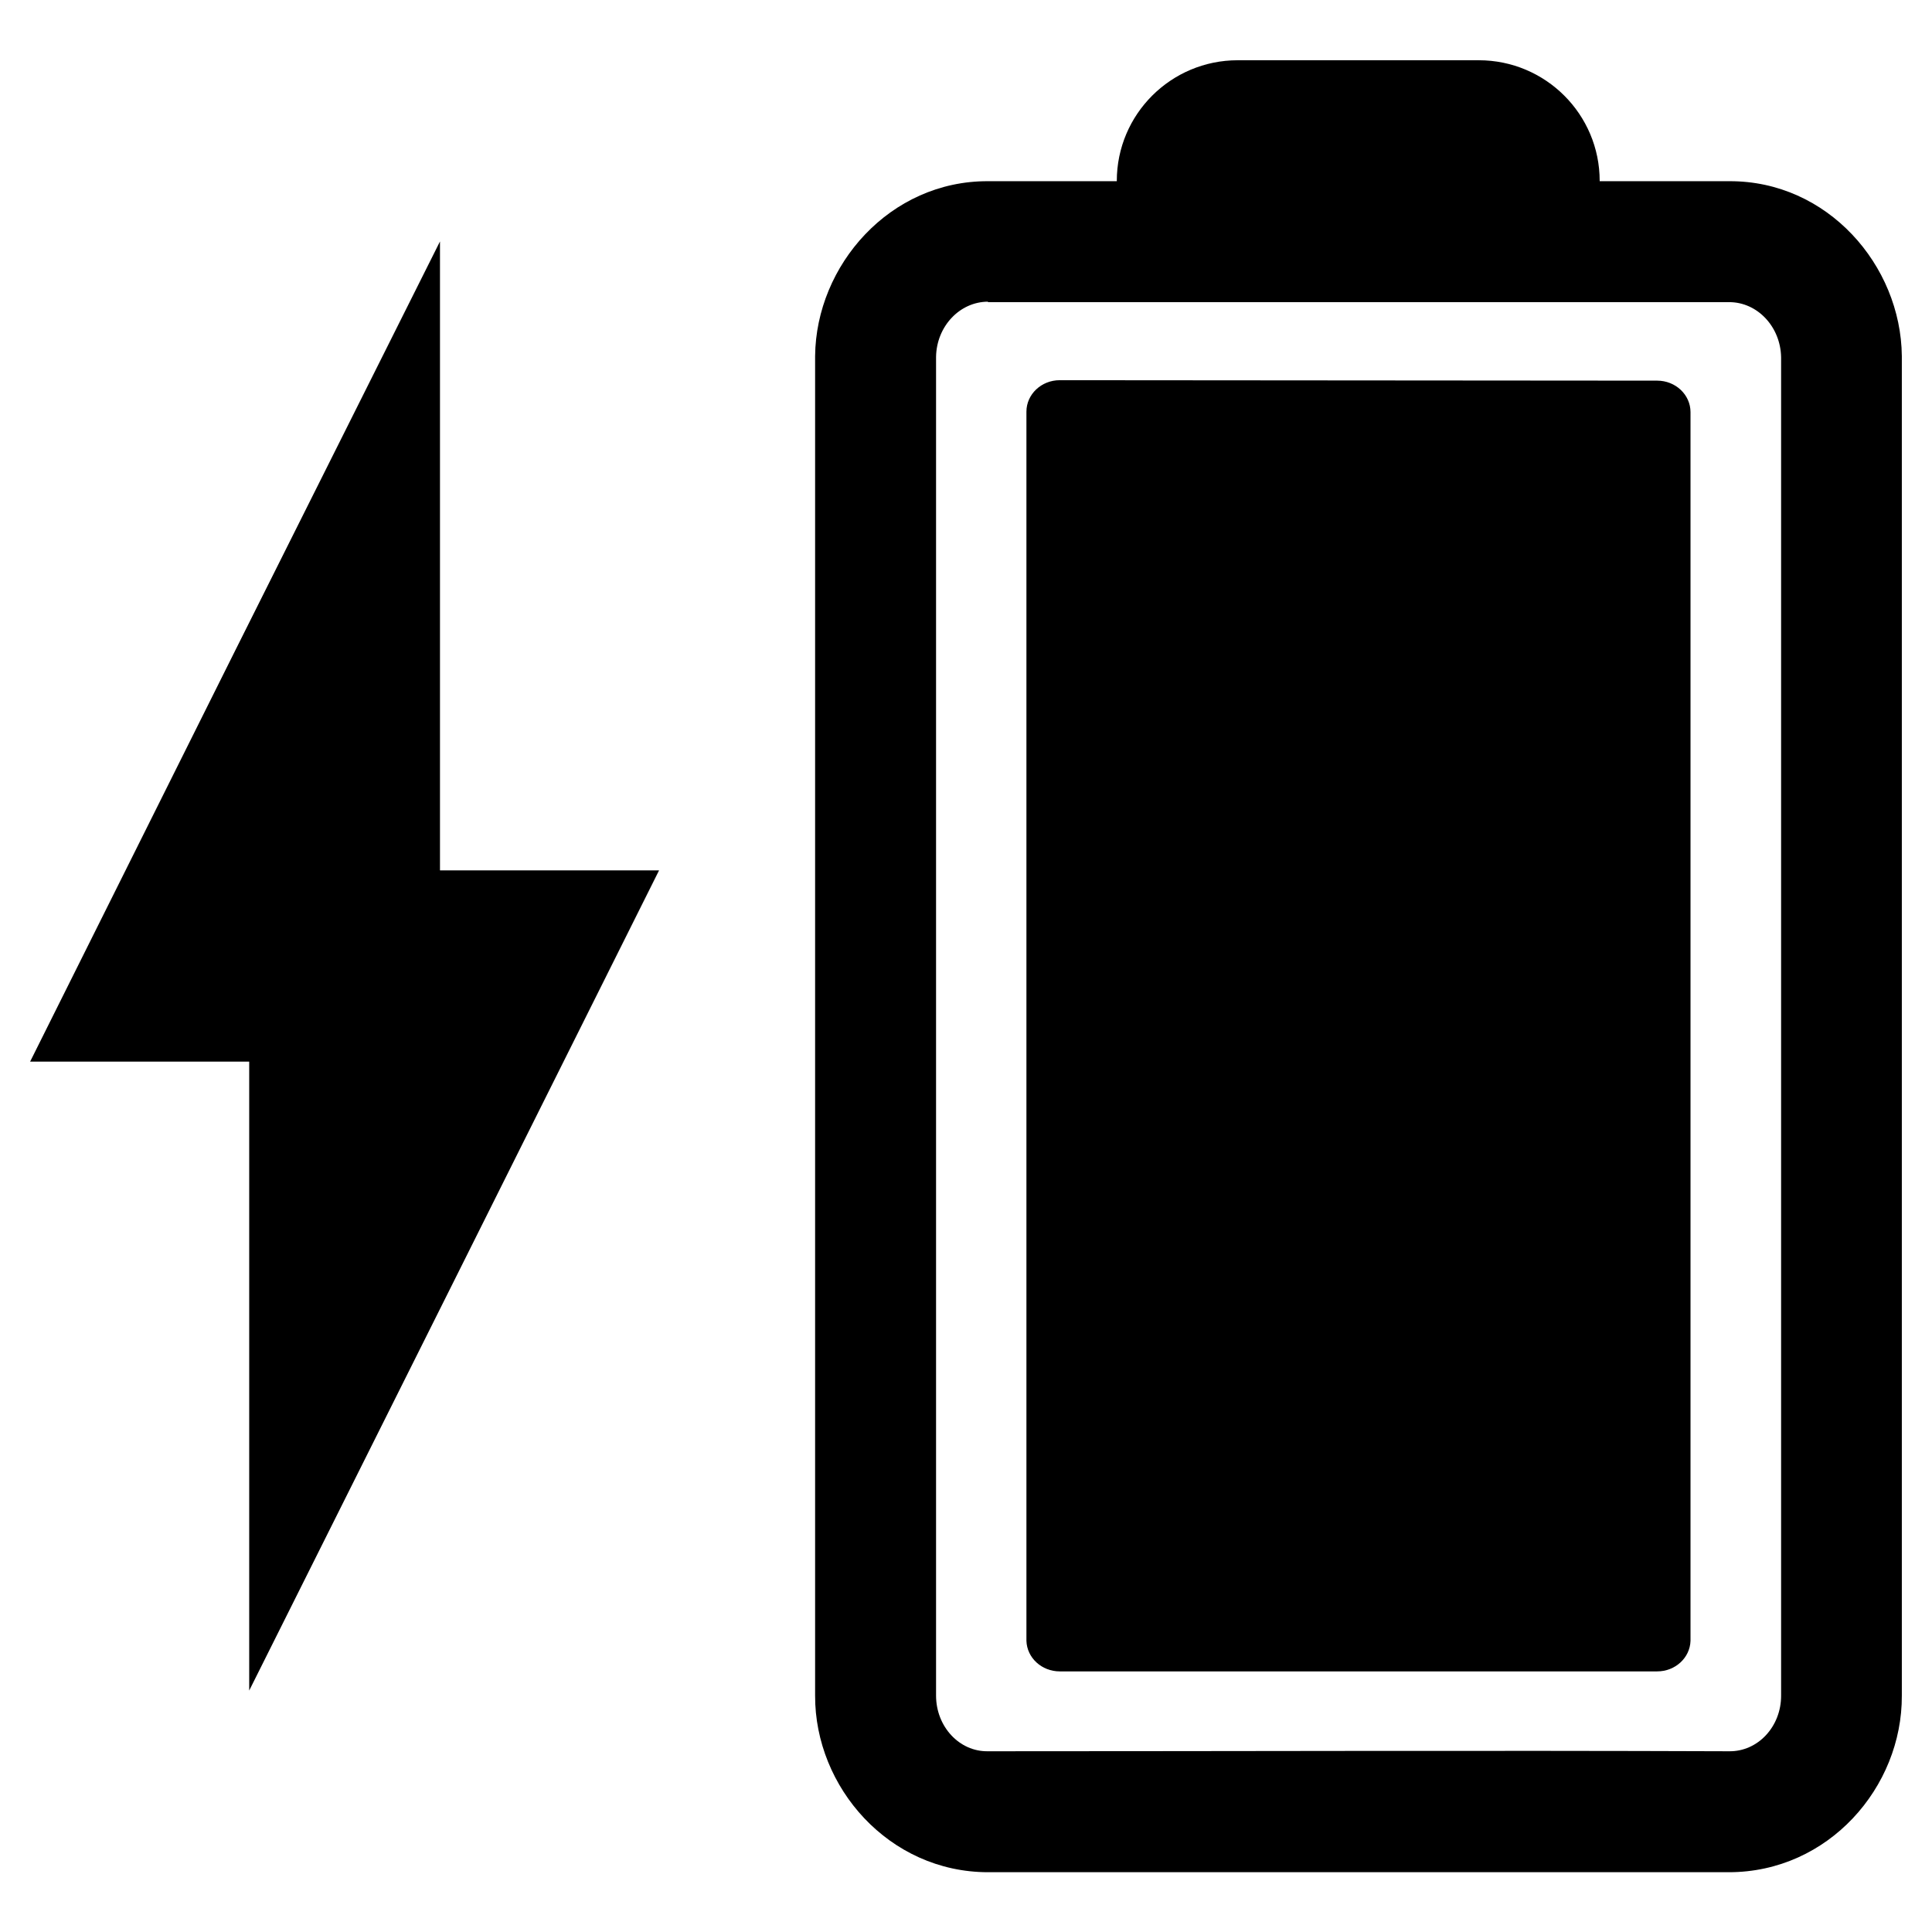
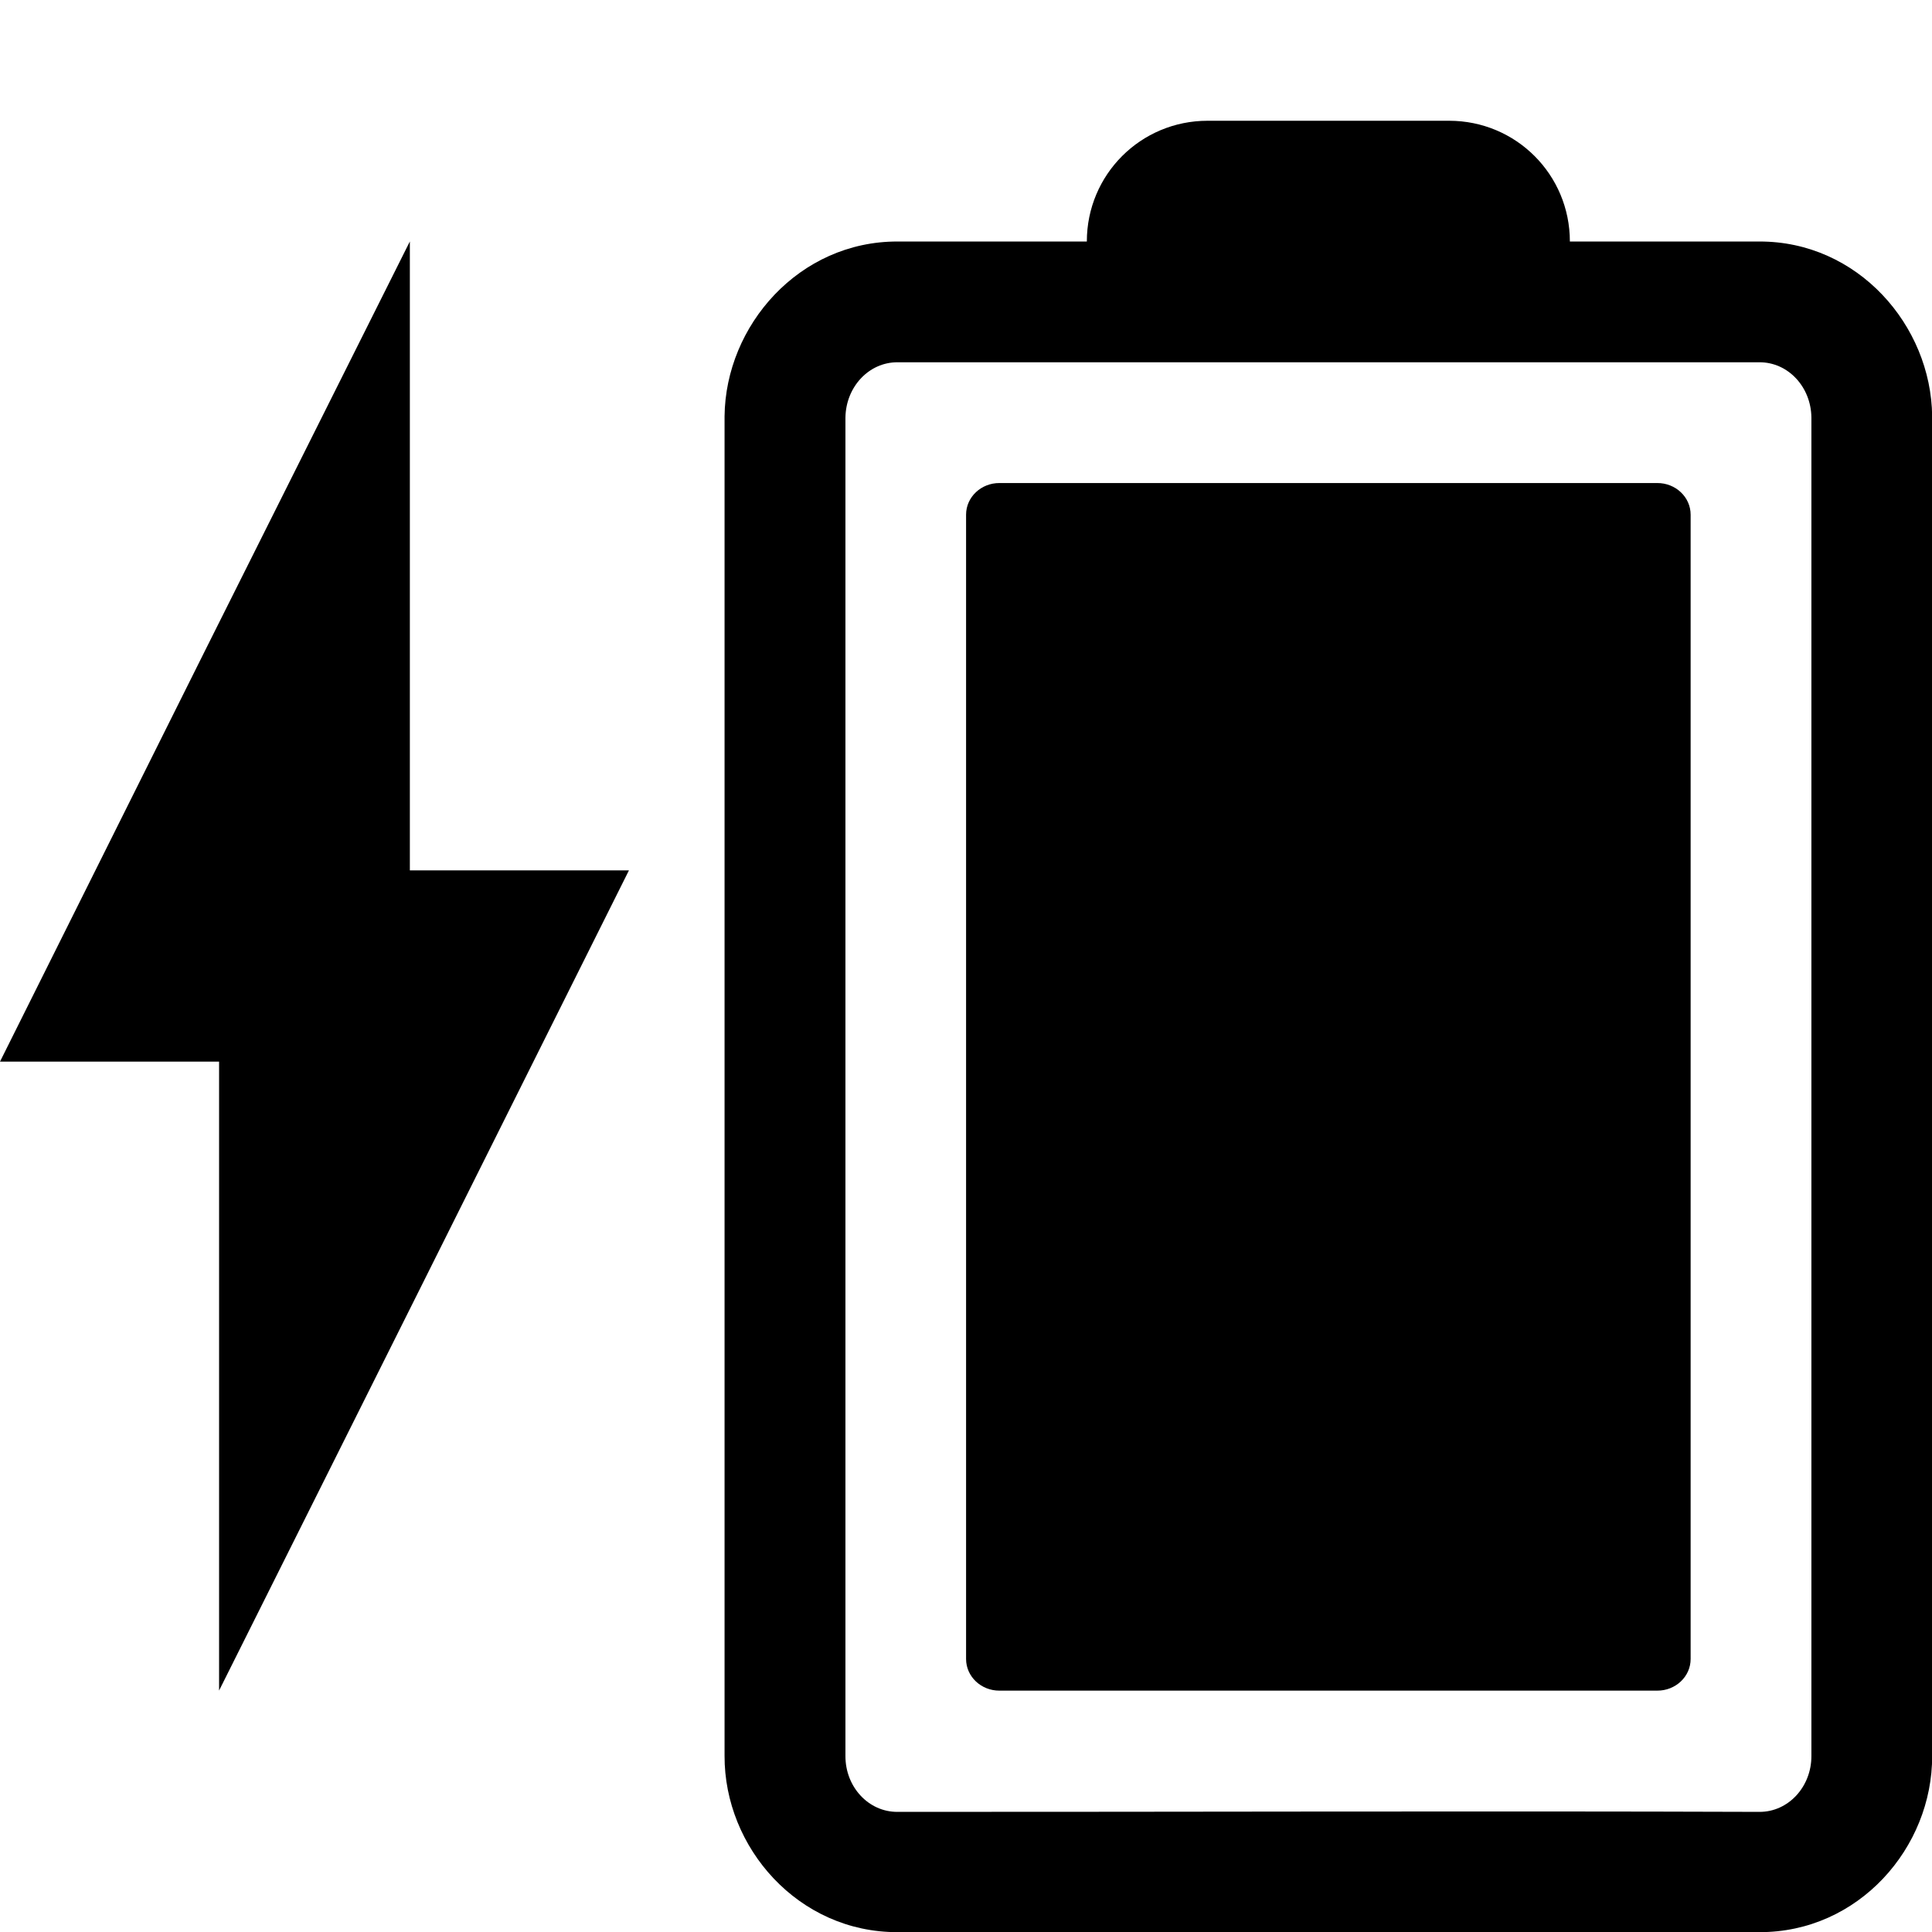
<svg xmlns="http://www.w3.org/2000/svg" id="svg8" version="1.1" viewBox="0 0 4.233 4.233" height="16" width="16">
  <defs id="defs2" />
  <g id="g1156" style="display:inline">
-     <g id="g851">
-       <g id="g850" transform="translate(0.8598958)">
-         <path id="path915" style="color:#000000;font-style:normal;font-variant:normal;font-weight:normal;font-stretch:normal;font-size:medium;line-height:normal;font-family:sans-serif;font-variant-ligatures:normal;font-variant-position:normal;font-variant-caps:normal;font-variant-numeric:normal;font-variant-alternates:normal;font-variant-east-asian:normal;font-feature-settings:normal;font-variation-settings:normal;text-indent:0;text-align:start;text-decoration:none;text-decoration-line:none;text-decoration-style:solid;text-decoration-color:#000000;letter-spacing:normal;word-spacing:normal;text-transform:none;writing-mode:lr-tb;direction:ltr;text-orientation:mixed;dominant-baseline:auto;baseline-shift:baseline;text-anchor:start;white-space:normal;shape-padding:0;shape-margin:0;inline-size:0;clip-rule:nonzero;display:inline;overflow:visible;visibility:visible;isolation:auto;mix-blend-mode:normal;color-interpolation:sRGB;color-interpolation-filters:linearRGB;solid-color:#000000;solid-opacity:1;vector-effect:none;fill:#000000;fill-opacity:1;fill-rule:nonzero;stroke:none;stroke-width:1.074;stroke-linecap:round;stroke-linejoin:round;stroke-miterlimit:4;stroke-dasharray:none;stroke-dashoffset:0;stroke-opacity:1;paint-order:stroke markers fill;color-rendering:auto;image-rendering:auto;shape-rendering:auto;text-rendering:auto;enable-background:accumulate;stop-color:#000000" d="m 1.462,0.833 a 0.073,0.069 0 0 0 -0.073,0.069 V 3.595 a 0.073,0.069 0 0 0 0.073,0.067 h 1.309 a 0.073,0.069 0 0 0 0.073,-0.067 V 0.903 a 0.073,0.069 0 0 0 -0.073,-0.069 z" />
-         <g id="g838">
-           <path id="path889" style="color:#000000;font-style:normal;font-variant:normal;font-weight:normal;font-stretch:normal;font-size:medium;line-height:normal;font-family:sans-serif;font-variant-ligatures:normal;font-variant-position:normal;font-variant-caps:normal;font-variant-numeric:normal;font-variant-alternates:normal;font-variant-east-asian:normal;font-feature-settings:normal;font-variation-settings:normal;text-indent:0;text-align:start;text-decoration:none;text-decoration-line:none;text-decoration-style:solid;text-decoration-color:#000000;letter-spacing:normal;word-spacing:normal;text-transform:none;writing-mode:lr-tb;direction:ltr;text-orientation:mixed;dominant-baseline:auto;baseline-shift:baseline;text-anchor:start;white-space:normal;shape-padding:0;shape-margin:0;inline-size:0;clip-rule:nonzero;display:inline;overflow:visible;visibility:visible;isolation:auto;mix-blend-mode:normal;color-interpolation:sRGB;color-interpolation-filters:linearRGB;solid-color:#000000;solid-opacity:1;vector-effect:none;fill:#000000;fill-opacity:1;fill-rule:nonzero;stroke:none;stroke-width:1;stroke-linecap:round;stroke-linejoin:round;stroke-miterlimit:4;stroke-dasharray:none;stroke-dashoffset:0;stroke-opacity:1;paint-order:stroke markers fill;color-rendering:auto;image-rendering:auto;shape-rendering:auto;text-rendering:auto;enable-background:accumulate;stop-color:#000000" d="M 1.305,0.397 C 1.09,0.396 0.928,0.581 0.926,0.78 c -2.7e-6,6.8791e-4 -2.7e-6,0.001 0,0.002 V 3.715 c -7.144e-4,0.201 0.162,0.387 0.379,0.387 0.541,0 1.082,0 1.623,0 C 3.146,4.102 3.308,3.916 3.307,3.715 V 0.782 c 2.7e-6,-6.8791e-4 2.7e-6,-0.001 0,-0.002 C 3.305,0.581 3.144,0.396 2.929,0.397 c -0.541,0 -1.082,0 -1.623,0 z m -5.16e-4,0.265 c 0.541,0 1.083,0 1.624,0 0.062,-2.6003e-4 0.113,0.054 0.114,0.121 V 3.715 c 2.402e-4,0.068 -0.051,0.123 -0.114,0.122 -0.542,-0.002 -1.082,0 -1.624,0 C 1.242,3.838 1.191,3.783 1.191,3.715 V 0.782 C 1.192,0.715 1.243,0.661 1.305,0.661 Z" />
-           <rect style="opacity:1;fill:#000000;stroke:none;stroke-width:0.544;stroke-linecap:round;stroke-linejoin:round;stroke-miterlimit:4;stroke-dasharray:none;paint-order:normal" id="rect832" width="1.058" height="0.529" x="1.587" y="0.132" ry="0.265" />
-         </g>
+     <g id="g847">
+       <g id="g838" transform="translate(0.7937524)">
+         <path id="path898" style="color:#000000;font-style:normal;font-variant:normal;font-weight:normal;font-stretch:normal;font-size:medium;line-height:normal;font-family:sans-serif;font-variant-ligatures:normal;font-variant-position:normal;font-variant-caps:normal;font-variant-numeric:normal;font-variant-alternates:normal;font-variant-east-asian:normal;font-feature-settings:normal;font-variation-settings:normal;text-indent:0;text-align:start;text-decoration:none;text-decoration-line:none;text-decoration-style:solid;text-decoration-color:#000000;letter-spacing:normal;word-spacing:normal;text-transform:none;writing-mode:lr-tb;direction:ltr;text-orientation:mixed;dominant-baseline:auto;baseline-shift:baseline;text-anchor:start;white-space:normal;shape-padding:0;shape-margin:0;inline-size:0;clip-rule:nonzero;display:inline;overflow:visible;visibility:visible;isolation:auto;mix-blend-mode:normal;color-interpolation:sRGB;color-interpolation-filters:linearRGB;solid-color:#000000;solid-opacity:1;vector-effect:none;fill:#000000;fill-opacity:1;fill-rule:nonzero;stroke:none;stroke-width:4.058;stroke-linecap:round;stroke-linejoin:round;stroke-miterlimit:4;stroke-dasharray:none;stroke-dashoffset:0;stroke-opacity:1;paint-order:stroke markers fill;color-rendering:auto;image-rendering:auto;shape-rendering:auto;text-rendering:auto;enable-background:accumulate;stop-color:#000000" d="M 5.277,4 C 5.125,3.999 5,4.116 5,4.262 5,7.421 5,10.579 5,13.738 5,13.884 5.125,14.001 5.277,14 H 10.723 C 10.875,14.001 11,13.884 11,13.738 11,10.579 11,7.421 11,4.262 11,4.116 10.875,3.999 10.723,4 Z" transform="scale(0.2645833)" />
+         <path id="path866" style="color:#000000;font-style:normal;font-variant:normal;font-weight:normal;font-stretch:normal;font-size:medium;line-height:normal;font-family:sans-serif;font-variant-ligatures:normal;font-variant-position:normal;font-variant-caps:normal;font-variant-numeric:normal;font-variant-alternates:normal;font-variant-east-asian:normal;font-feature-settings:normal;font-variation-settings:normal;text-indent:0;text-align:start;text-decoration:none;text-decoration-line:none;text-decoration-style:solid;text-decoration-color:#000000;letter-spacing:normal;word-spacing:normal;text-transform:none;writing-mode:lr-tb;direction:ltr;text-orientation:mixed;dominant-baseline:auto;baseline-shift:baseline;text-anchor:start;white-space:normal;shape-padding:0;shape-margin:0;inline-size:0;clip-rule:nonzero;display:inline;overflow:visible;visibility:visible;isolation:auto;mix-blend-mode:normal;color-interpolation:sRGB;color-interpolation-filters:linearRGB;solid-color:#000000;solid-opacity:1;vector-effect:none;fill:#000000;fill-opacity:1;fill-rule:nonzero;stroke:none;stroke-width:3.78;stroke-linecap:round;stroke-linejoin:round;stroke-miterlimit:4;stroke-dasharray:none;stroke-dashoffset:0;stroke-opacity:1;paint-order:stroke markers fill;color-rendering:auto;image-rendering:auto;shape-rendering:auto;text-rendering:auto;enable-background:accumulate;stop-color:#000000" d="M 7,1 C 6.446,1 6,1.446 6,2 H 4.434 C 3.619,1.997 3.008,2.694 3,3.447 c -1.02e-5,0.003 -1.02e-5,0.005 0,0.008 V 4 14.539 C 2.997,15.3 3.611,16.003 4.434,16 H 11.568 C 12.391,16.003 13.003,15.3 13,14.539 V 3.455 c 10e-6,-0.003 10e-6,-0.005 0,-0.008 C 12.992,2.694 12.383,1.997 11.568,2 H 10 C 10,1.446 9.554,1 9,1 Z M 4.432,3 H 11.57 C 11.806,2.999 11.997,3.203 12,3.457 V 14.541 c 9.08e-4,0.256 -0.192,0.464 -0.43,0.463 -2.32,-0.008 -4.818,7.25e-4 -7.139,0 -0.238,9.8e-4 -0.431,-0.206 -0.43,-0.463 V 3.457 C 4.005,3.203 4.196,2.999 4.432,3 Z" transform="scale(0.2645833)" />
      </g>
-       <path id="path834" style="display:inline;fill:#000000;stroke-width:0.285;stroke-linecap:round;stroke-linejoin:round;paint-order:stroke markers fill" d="M 0.964,0.529 0.515,1.426 0.066,2.326 H 0.546 V 3.704 L 0.995,2.806 1.444,1.907 H 0.964 Z" />
+       <path id="path834" style="display:inline;fill:#000000;stroke-width:0.285;stroke-linecap:round;stroke-linejoin:round;paint-order:stroke markers fill" d="M 0.898,0.529 0.449,1.426 0,2.326 H 0.48 V 3.704 L 0.929,2.806 1.378,1.907 H 0.898 Z" />
    </g>
  </g>
</svg>
